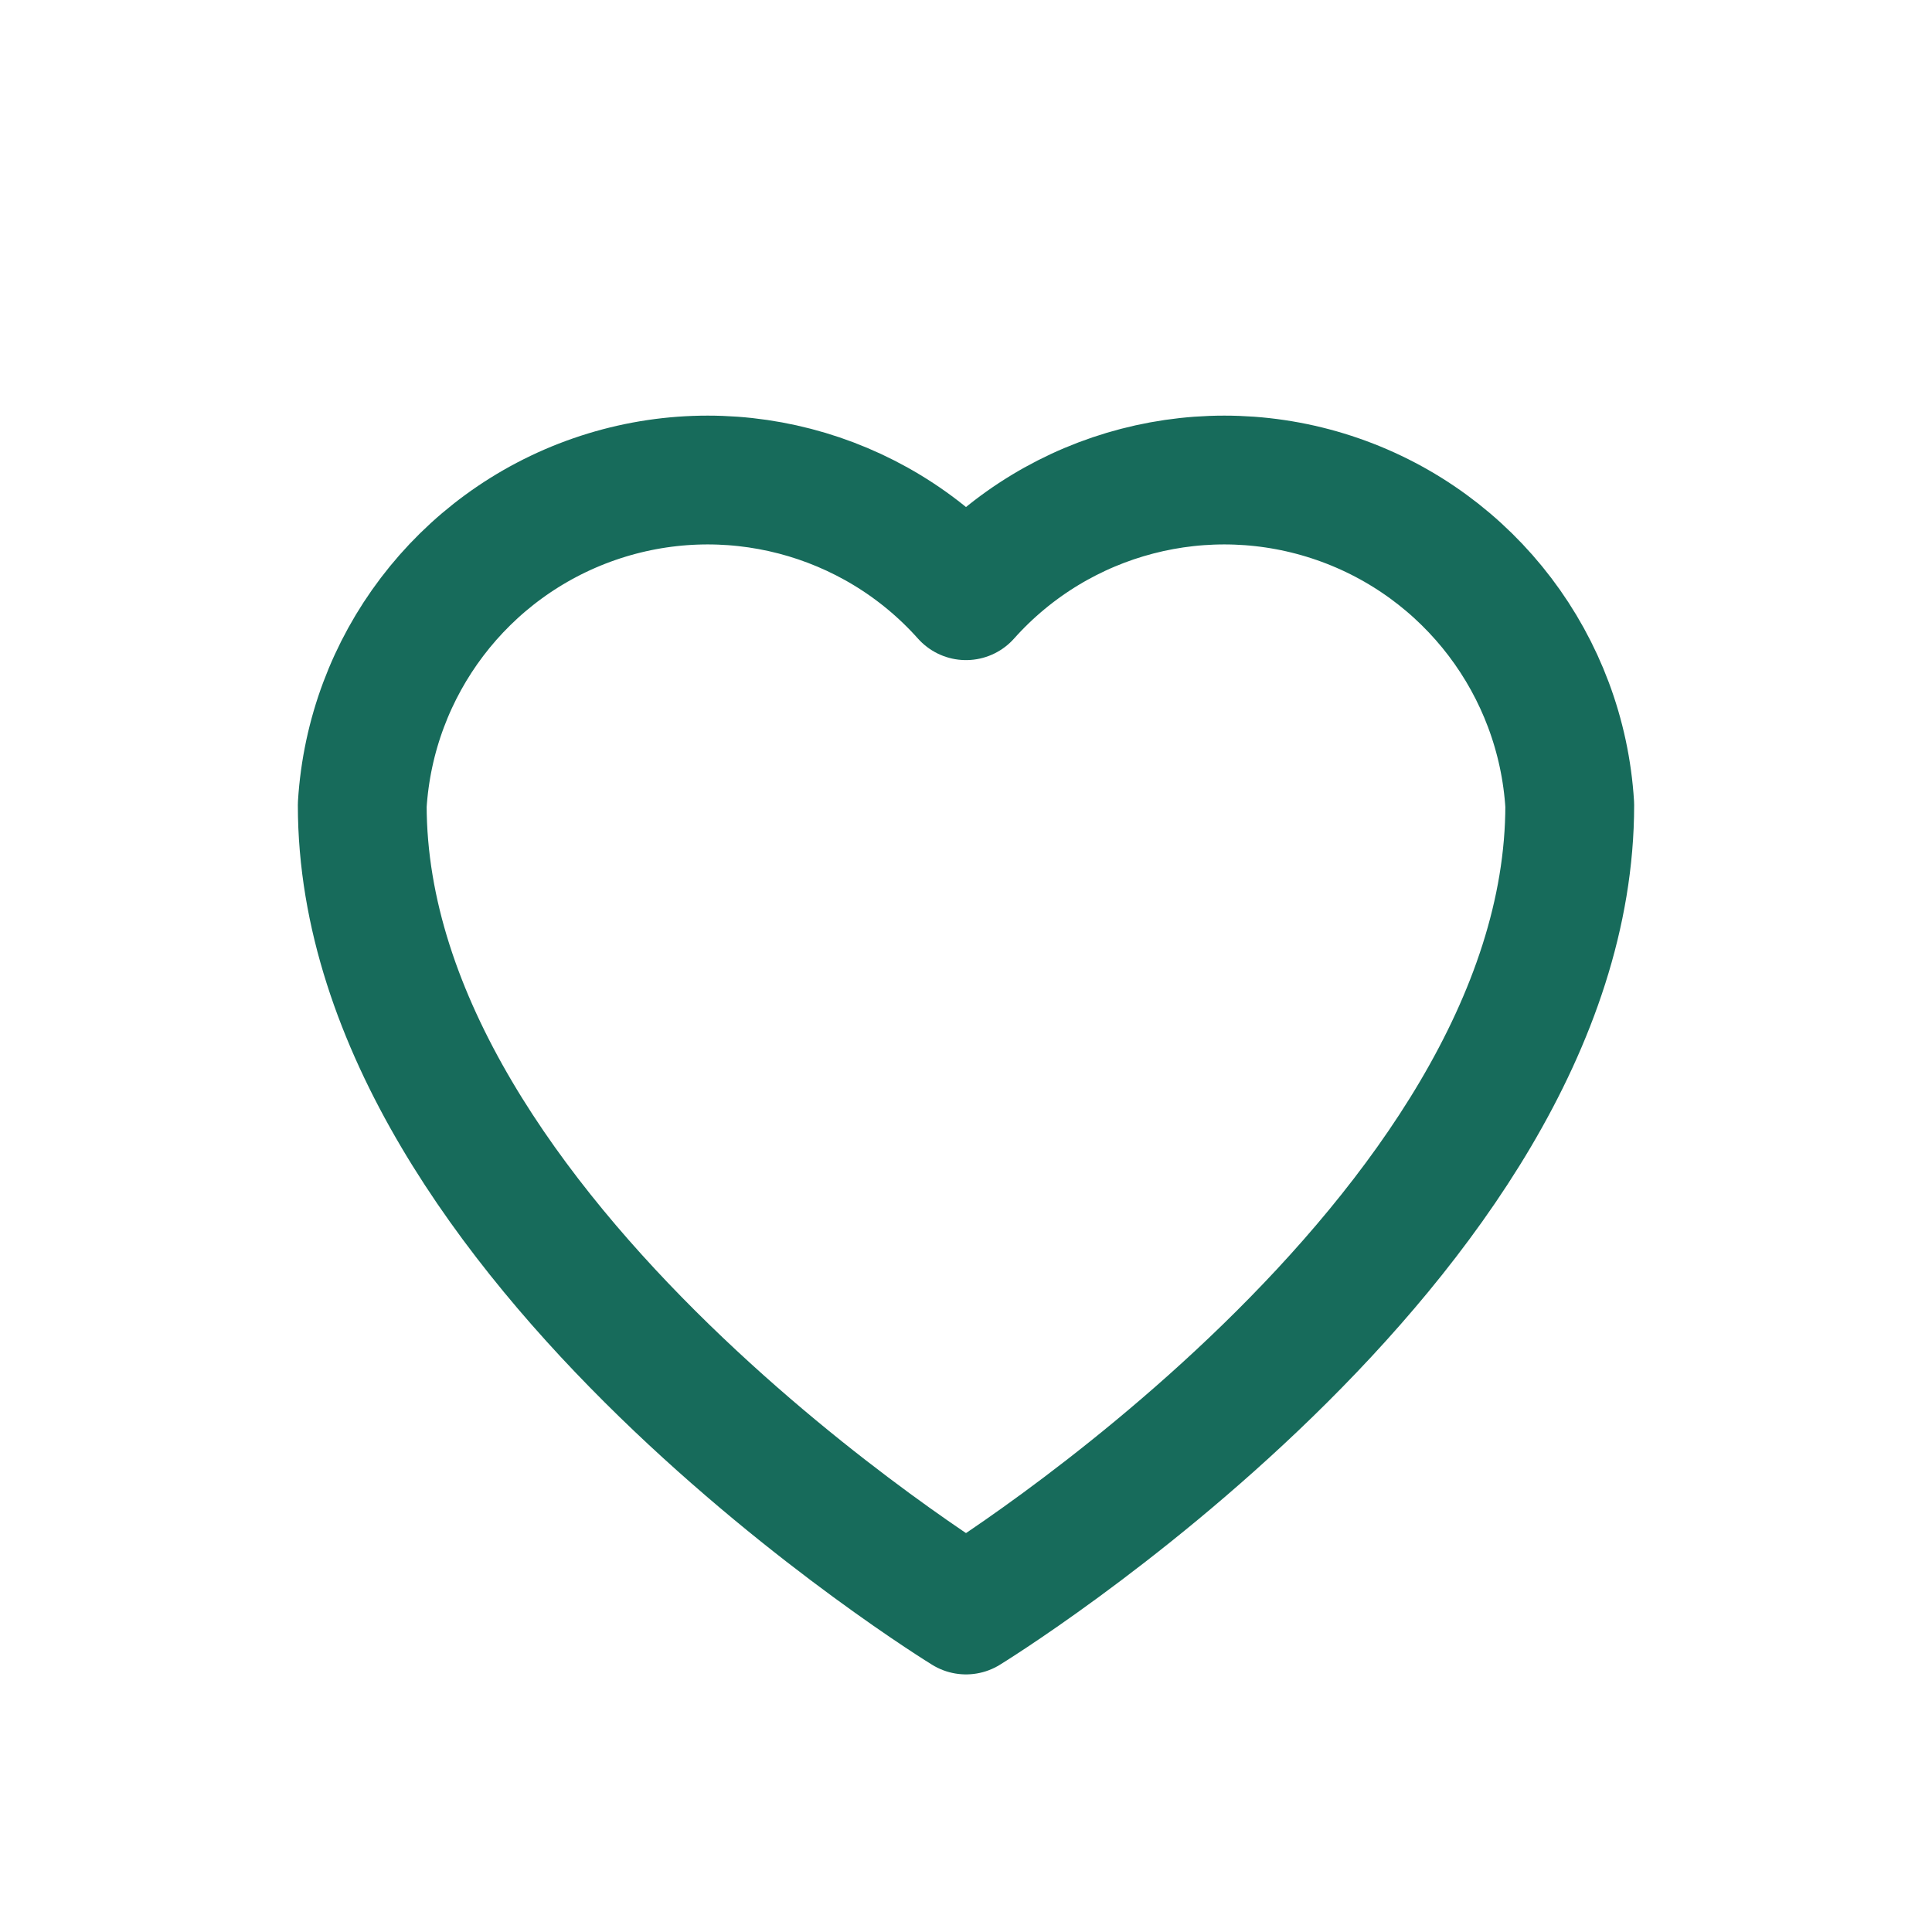
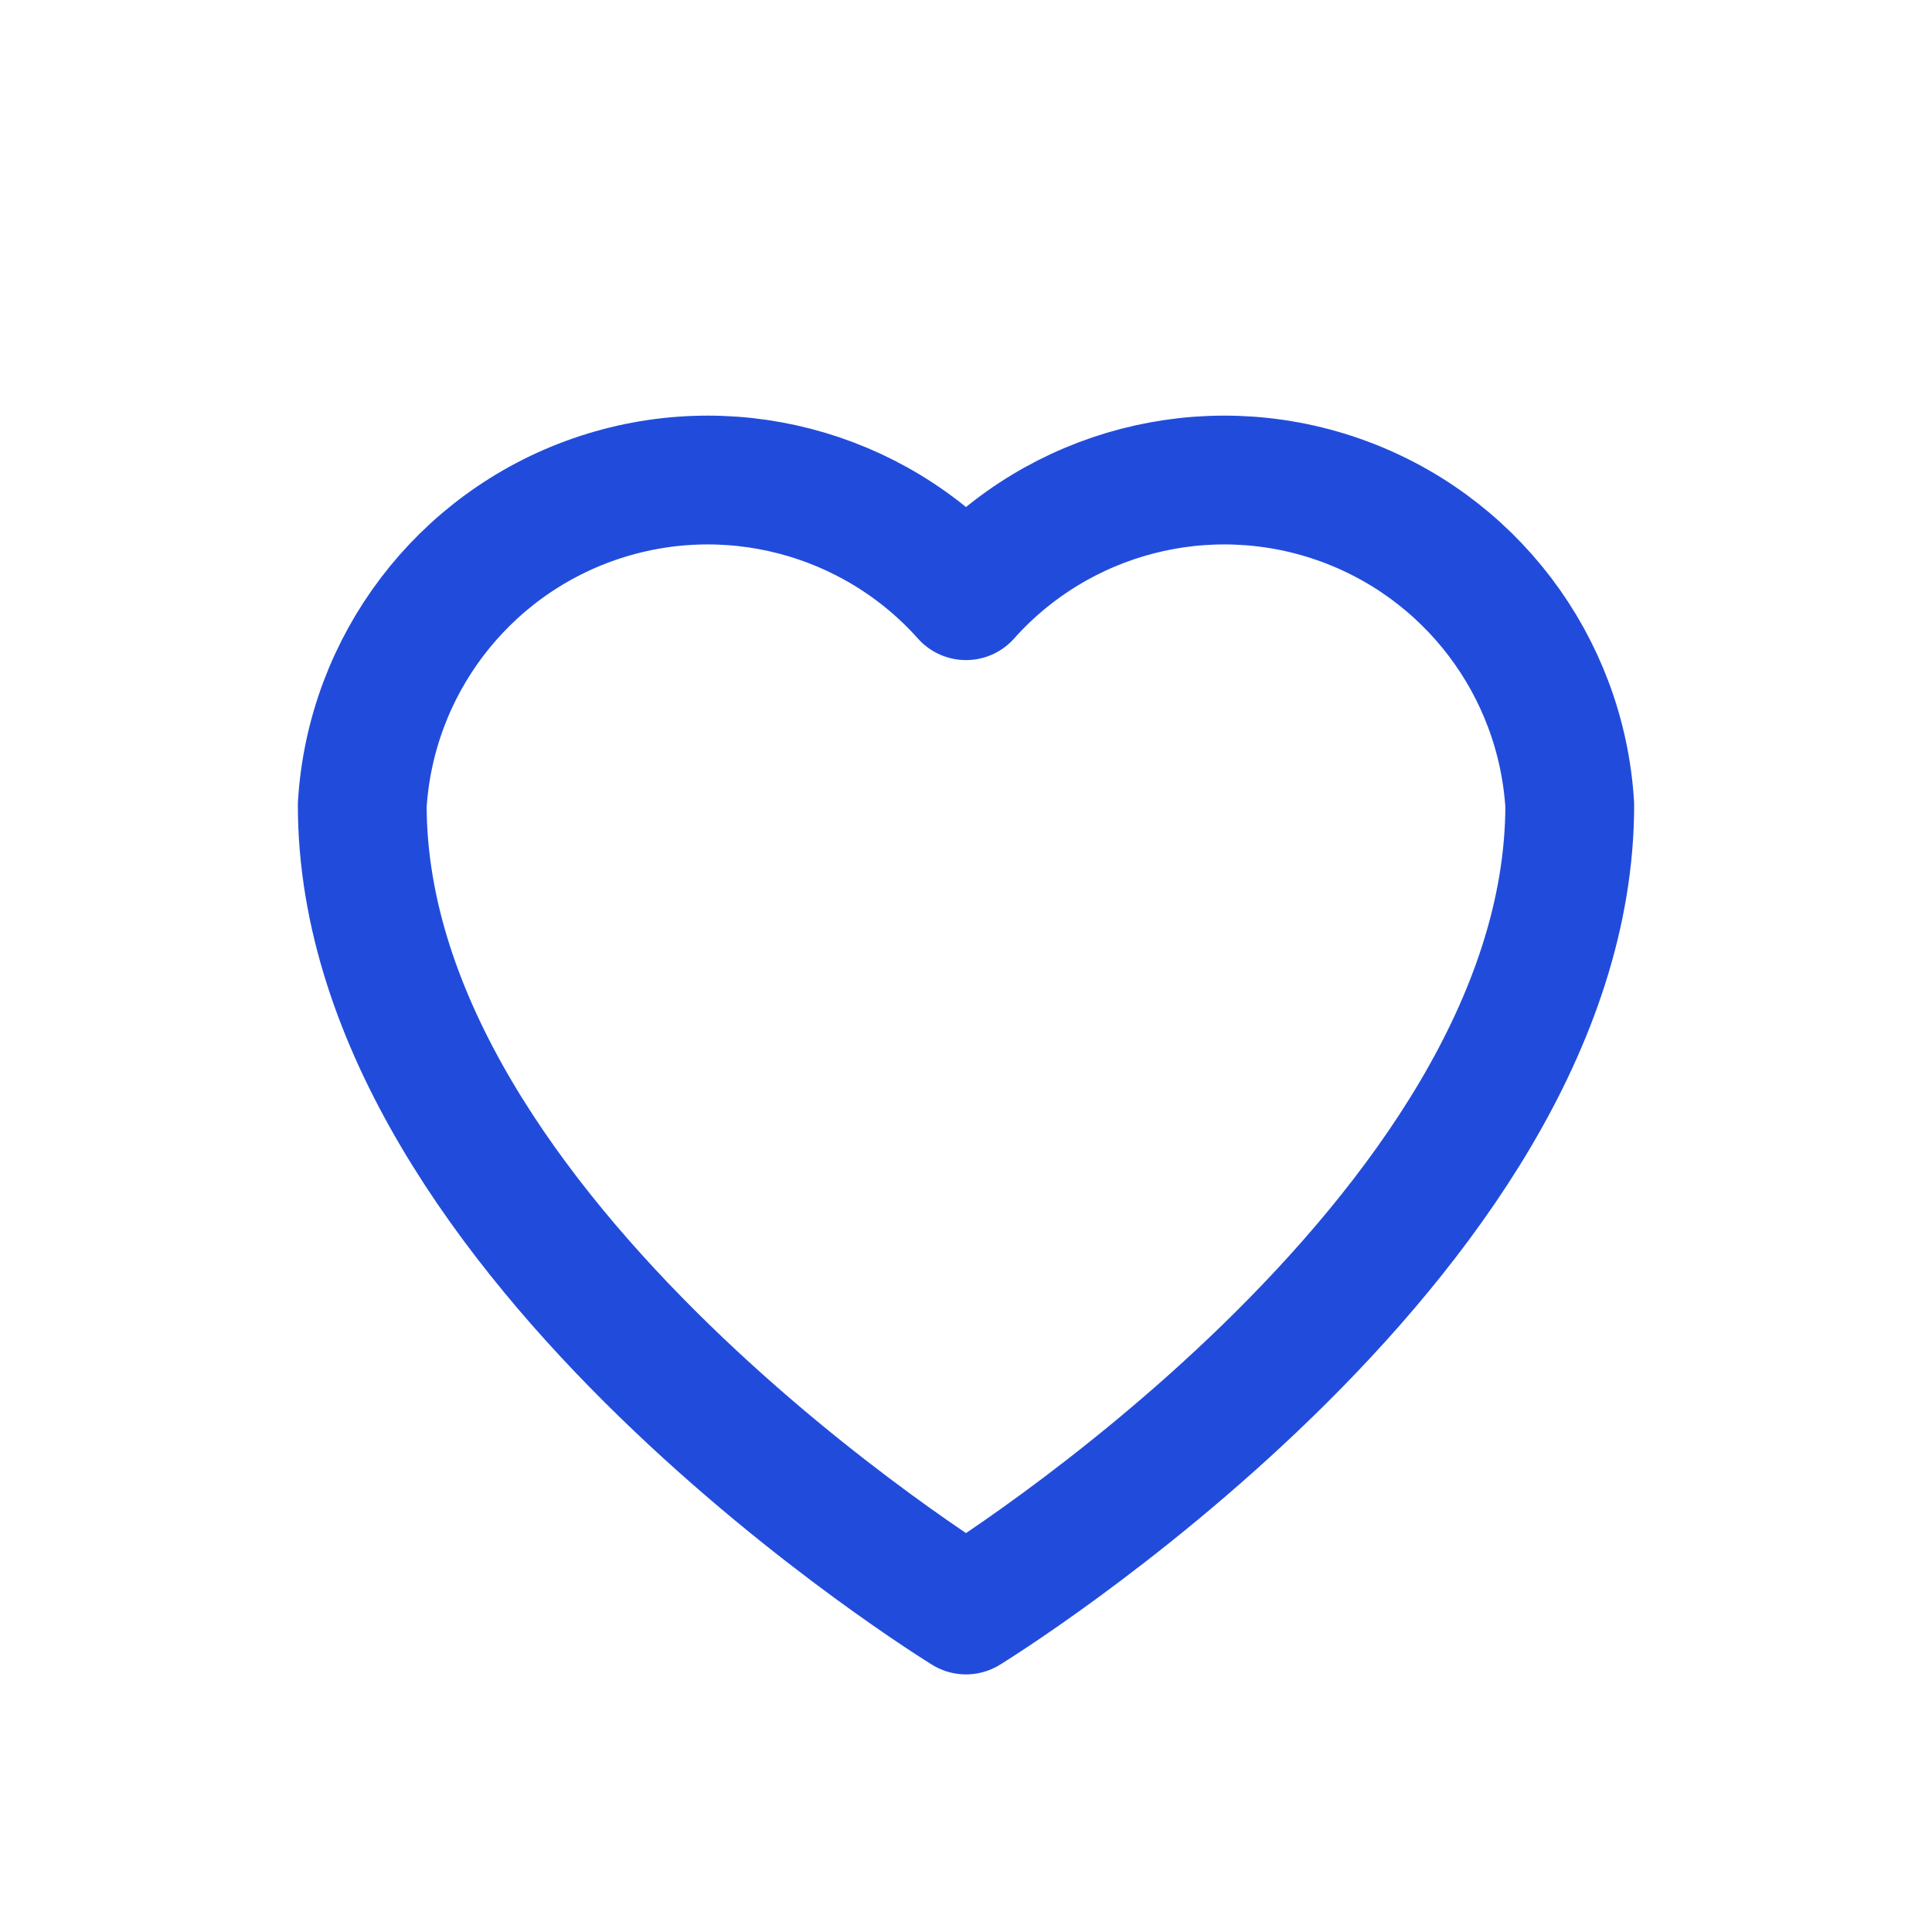
- <svg xmlns="http://www.w3.org/2000/svg" viewBox="0 0 24 24" fill="none" stroke="#176B5B" stroke-width="1.6" stroke-linecap="round" stroke-linejoin="round">
+ <svg xmlns="http://www.w3.org/2000/svg" viewBox="0 0 24 24" fill="none" stroke="#214CDB" stroke-width="1.6" stroke-linecap="round" stroke-linejoin="round">
  <path d="M12 20s-7.5-4.6-7.5-10A4.3 4.3 0 0 1 12 7.4 4.3 4.3 0 0 1 19.5 10c0 5.4-7.5 10-7.5 10z" />
</svg>
